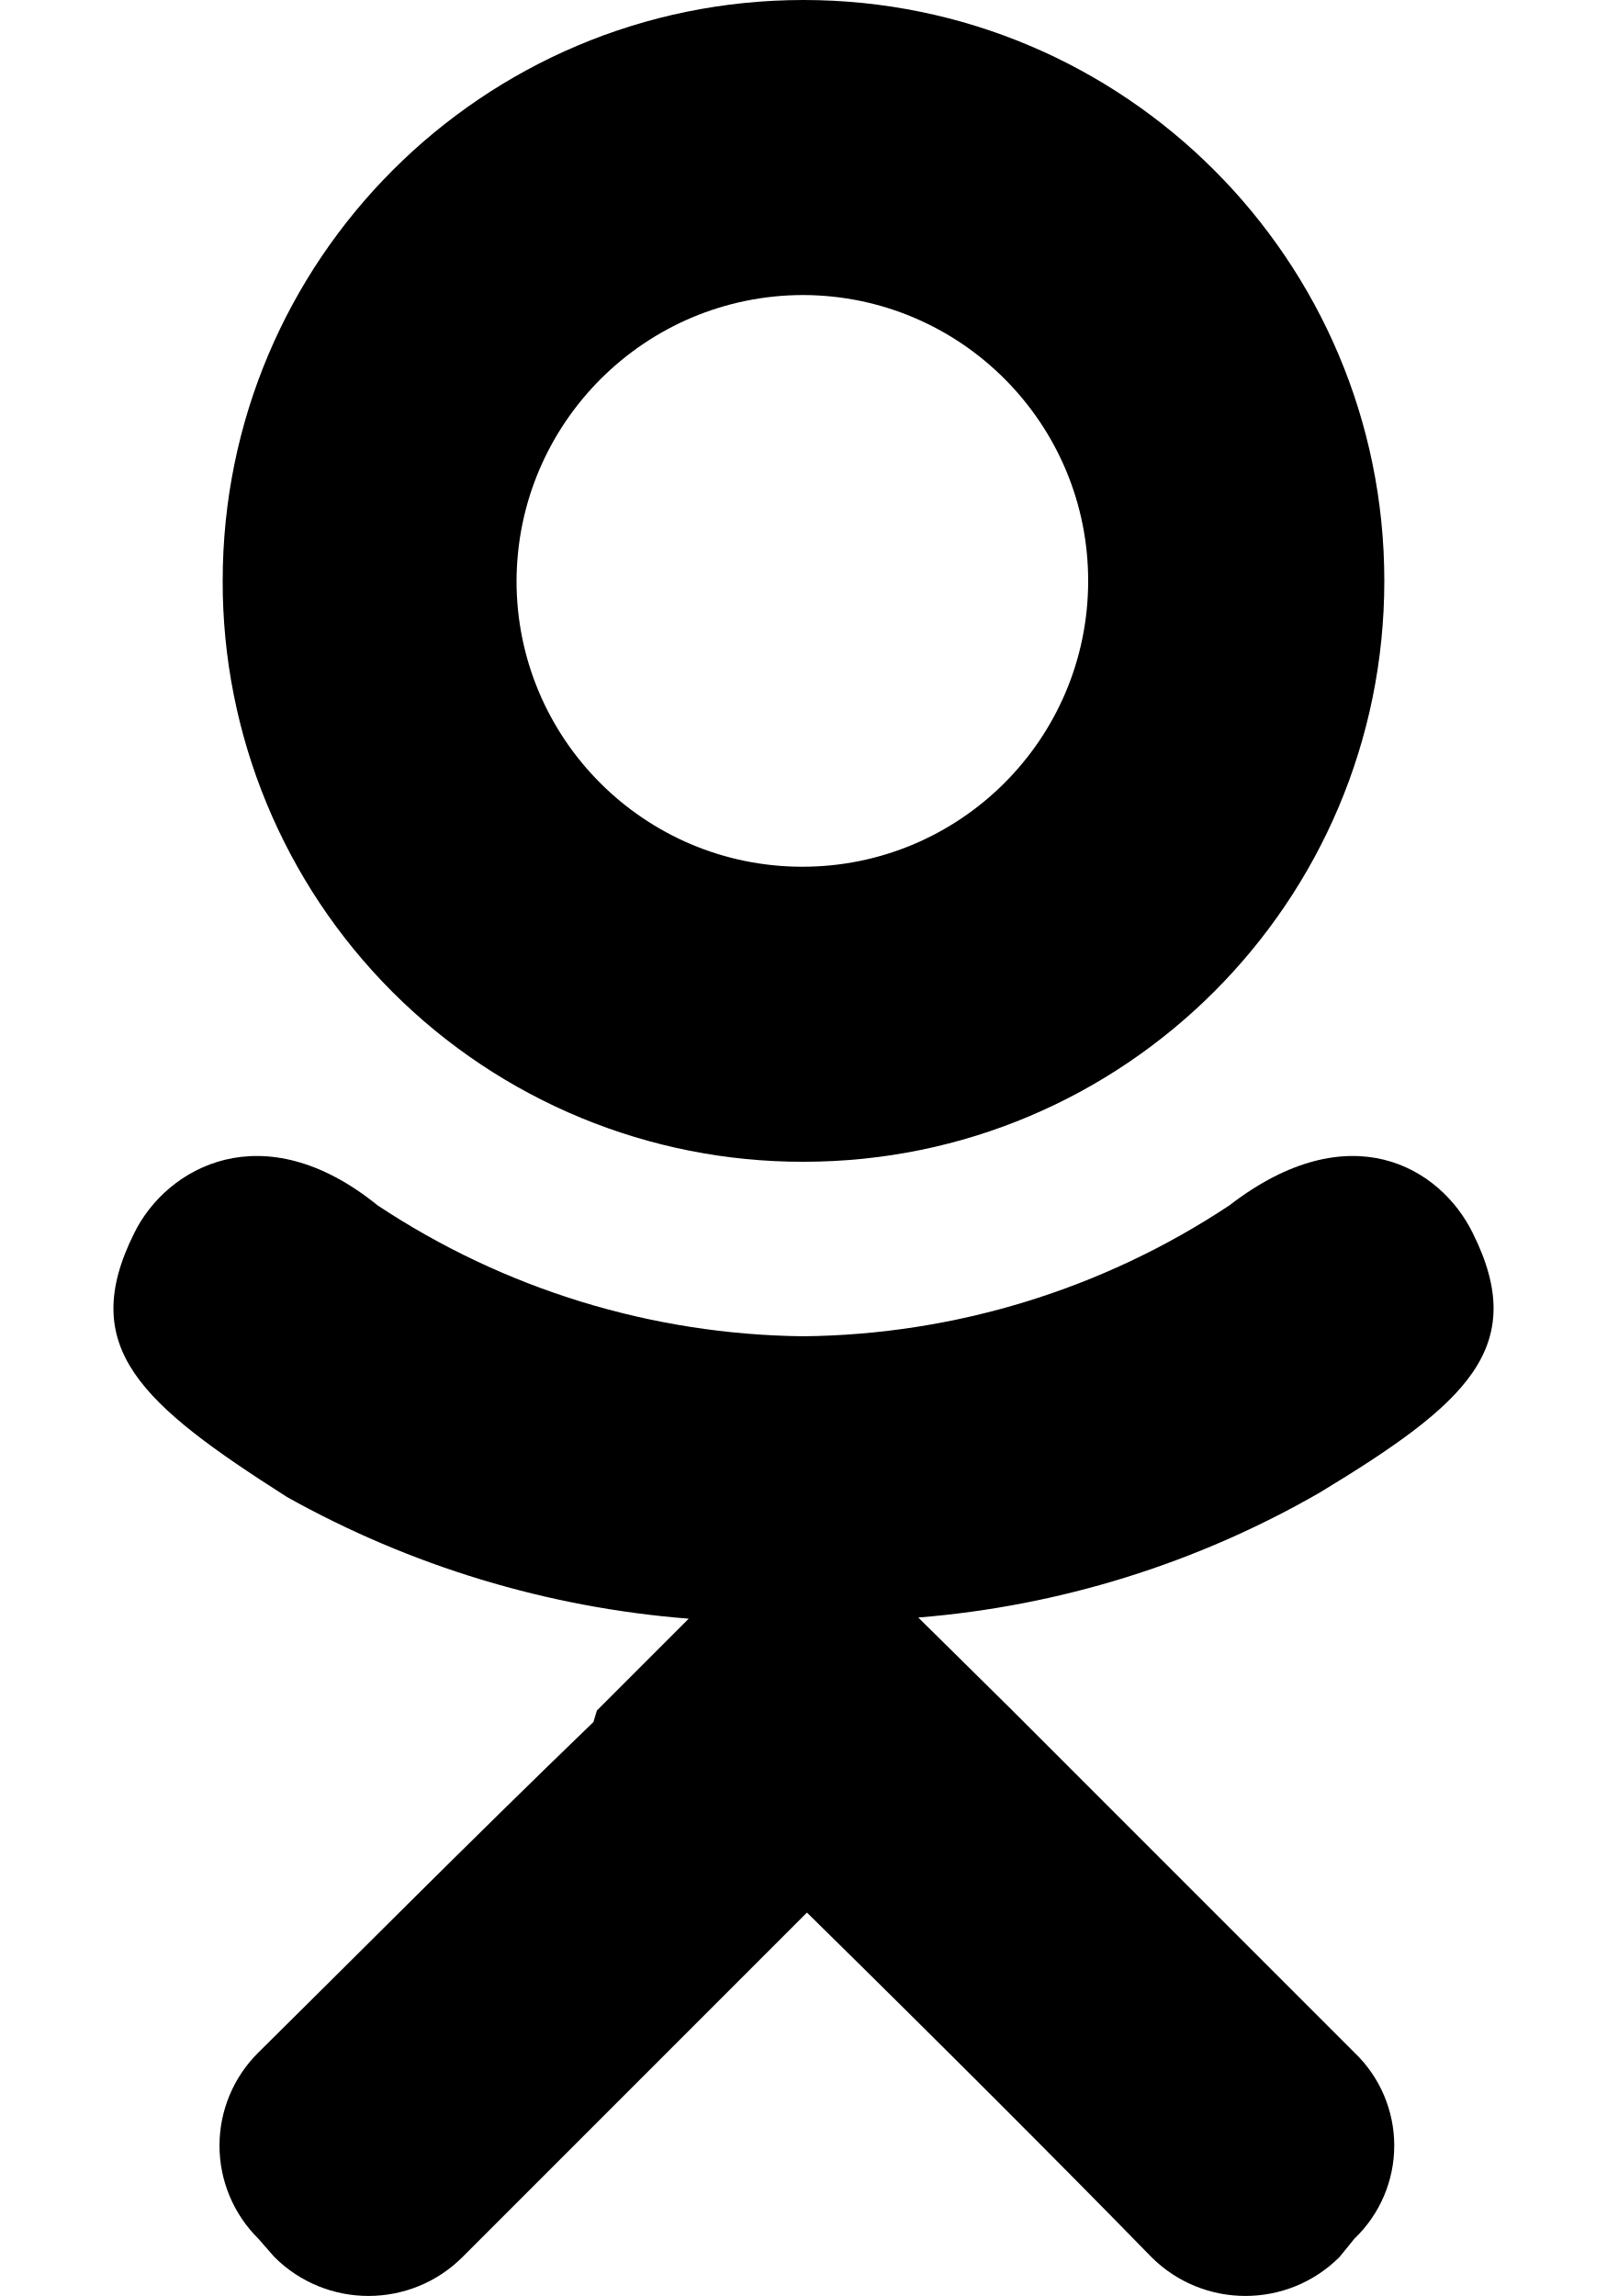
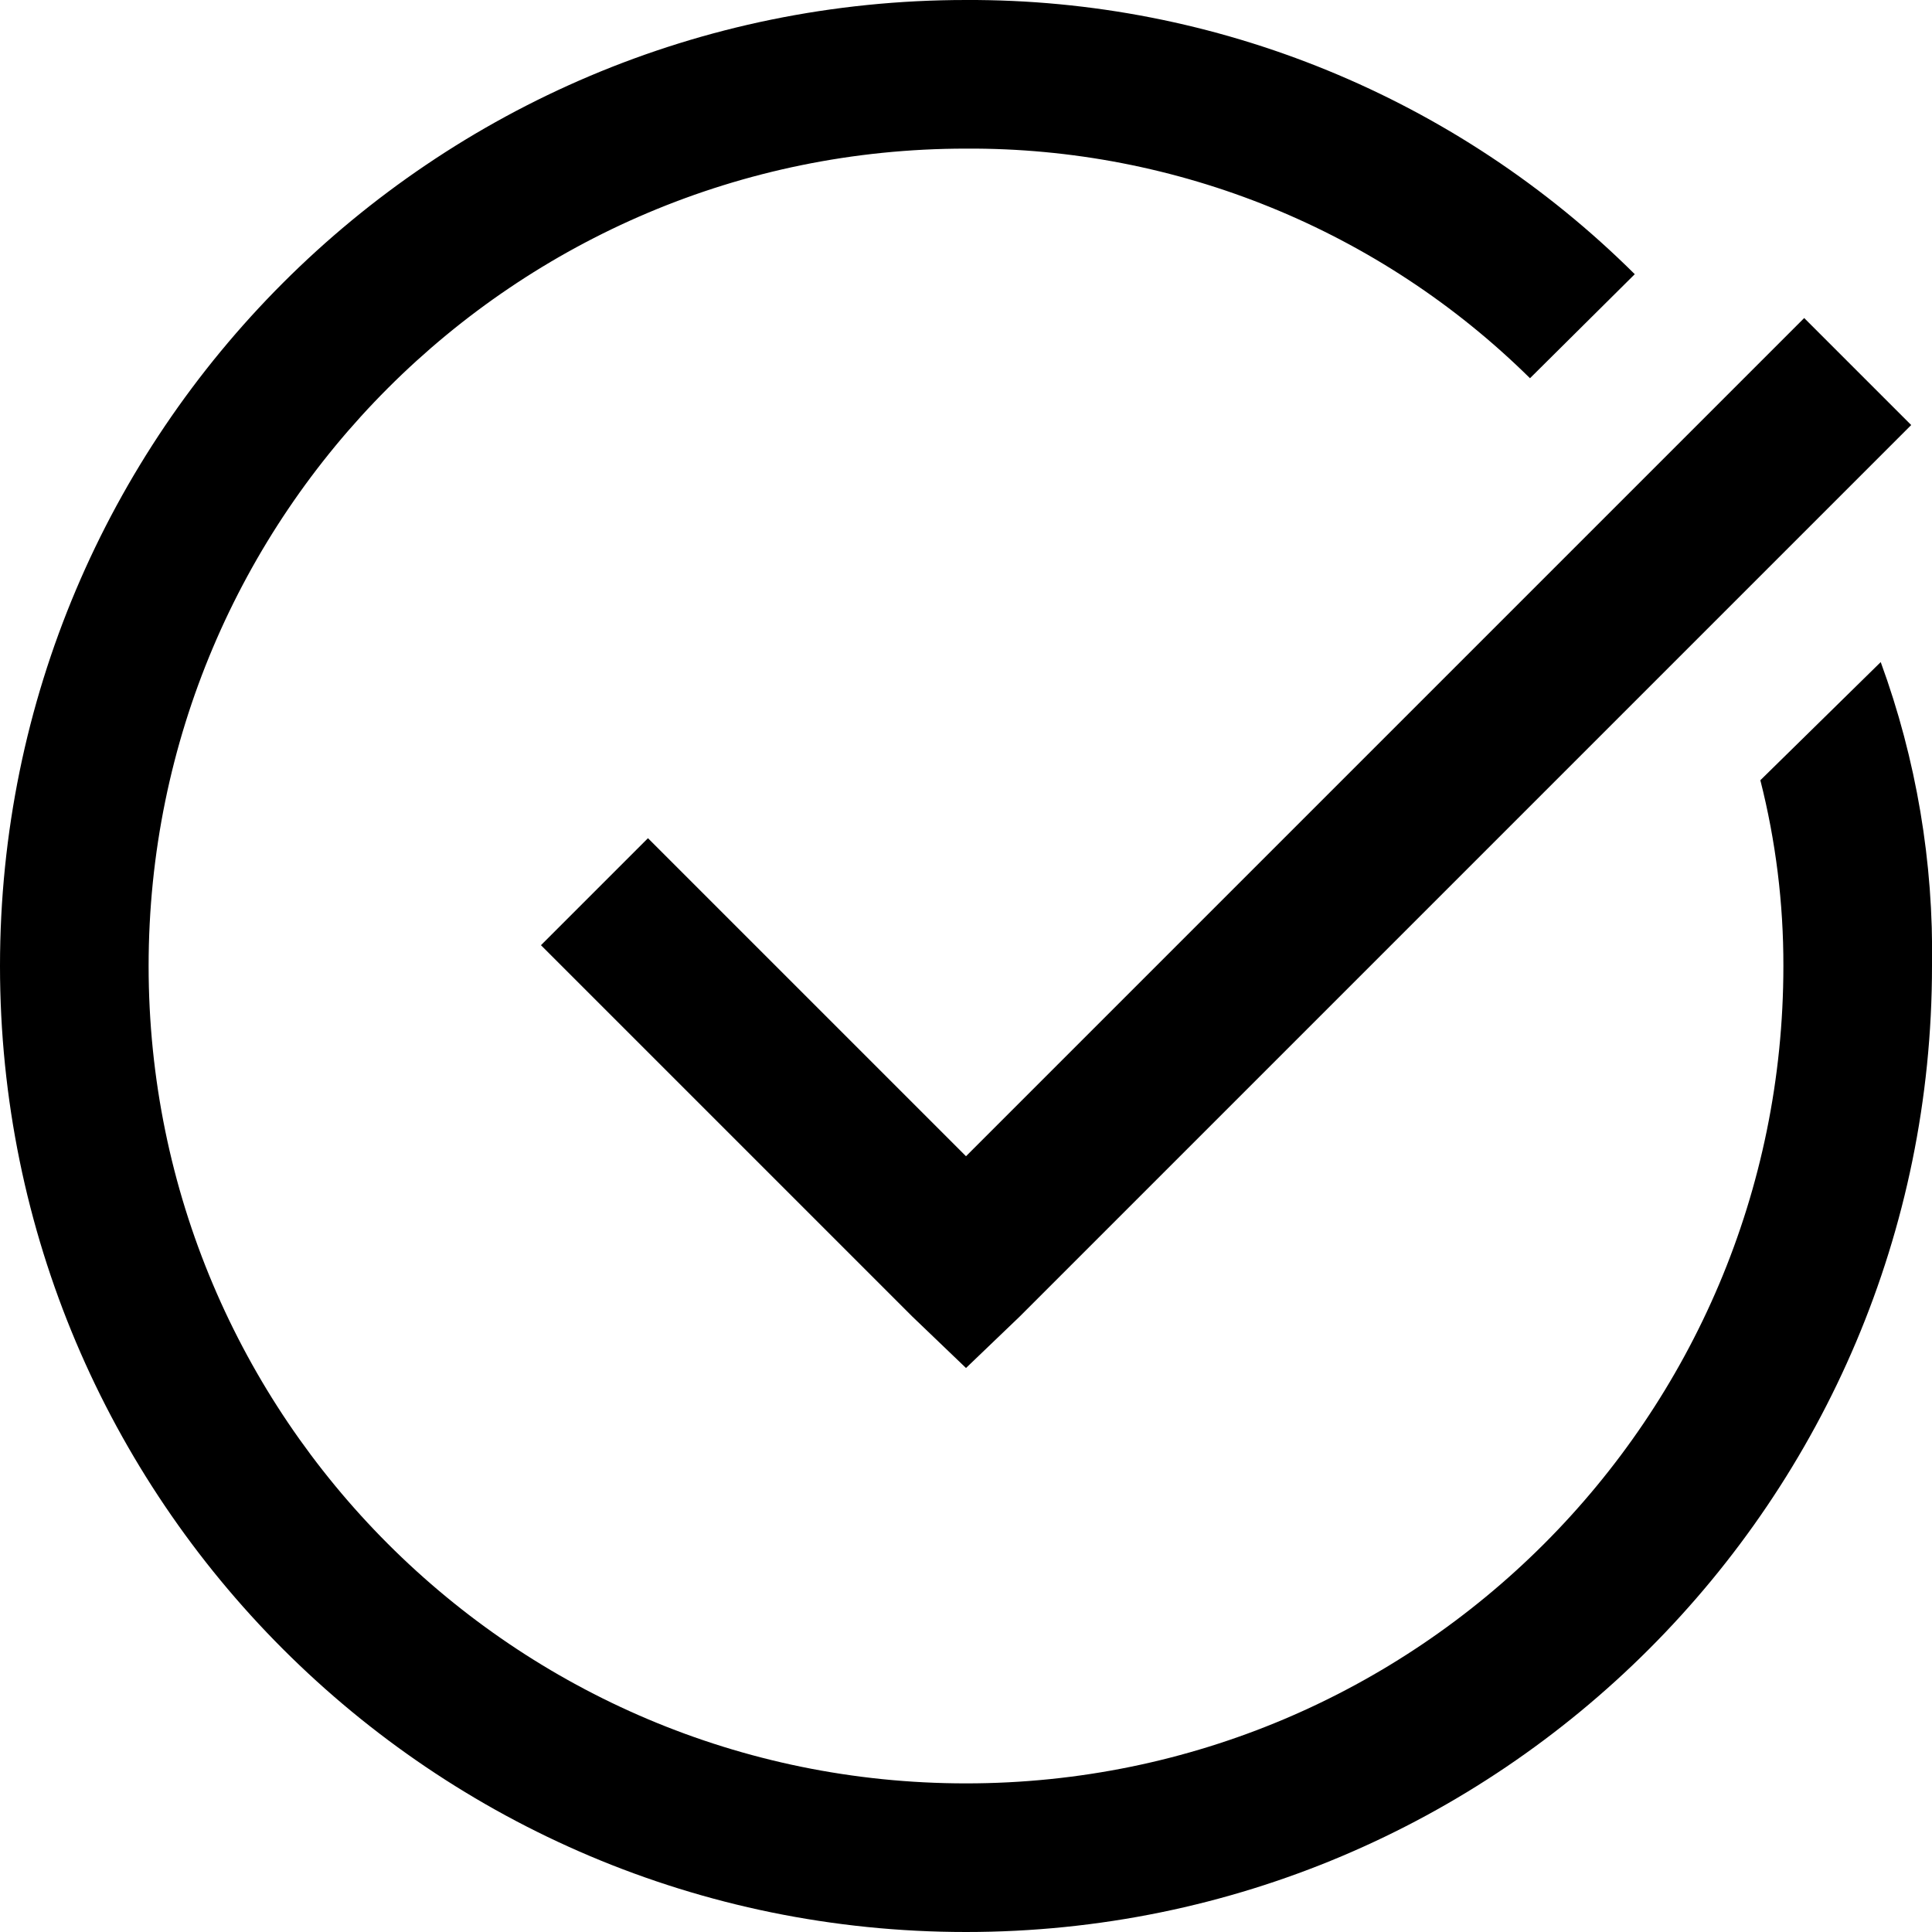
- <svg xmlns="http://www.w3.org/2000/svg" viewBox="0 0 14 20">
-   <path d="M12.83 10.74c-.28-.57-1.07-1.05-2.12-.24A6.84 6.84 0 0 1 7 11.64a6.84 6.84 0 0 1-3.71-1.14c-1-.81-1.84-.33-2.12.24-.5 1 .06 1.49 1.33 2.3A8.54 8.54 0 0 0 6 14.1l-.8.8-.03.1C4.06 16.07 3 17.14 2.25 17.88a1.14 1.14 0 0 0 0 1.62l.14.16a1.16 1.16 0 0 0 1.64 0l3-3c1.15 1.13 2.24 2.22 3 3a1.16 1.16 0 0 0 1.64 0l.13-.16a1.12 1.12 0 0 0 0-1.62l-3-3-.8-.79A8.35 8.35 0 0 0 11.5 13c1.27-.77 1.83-1.26 1.33-2.26z" />
-   <path d="M7 10.12a5.06 5.06 0 1 0-5.06-5.06A5.05 5.05 0 0 0 7 10.12zm0-7.55a2.49 2.49 0 1 1-2.5 2.49A2.5 2.5 0 0 1 7 2.57z" />
+ <svg xmlns="http://www.w3.org/2000/svg" viewBox="0 0 26 26">
+   <path d="M13,0A13,13,0,1,0,26,13a11.35,11.35,0,0,0-.69-4.09L23.69,10.5A10.07,10.07,0,0,1,24,13,11,11,0,1,1,13,2a10.72,10.72,0,0,1,7.59,3.09L22,3.69A12.69,12.69,0,0,0,13,0ZM24.28,4.28,13,15.56,8.72,11.28,7.28,12.72l5,5,.72.69.72-.69,12-12Z" />
</svg>
